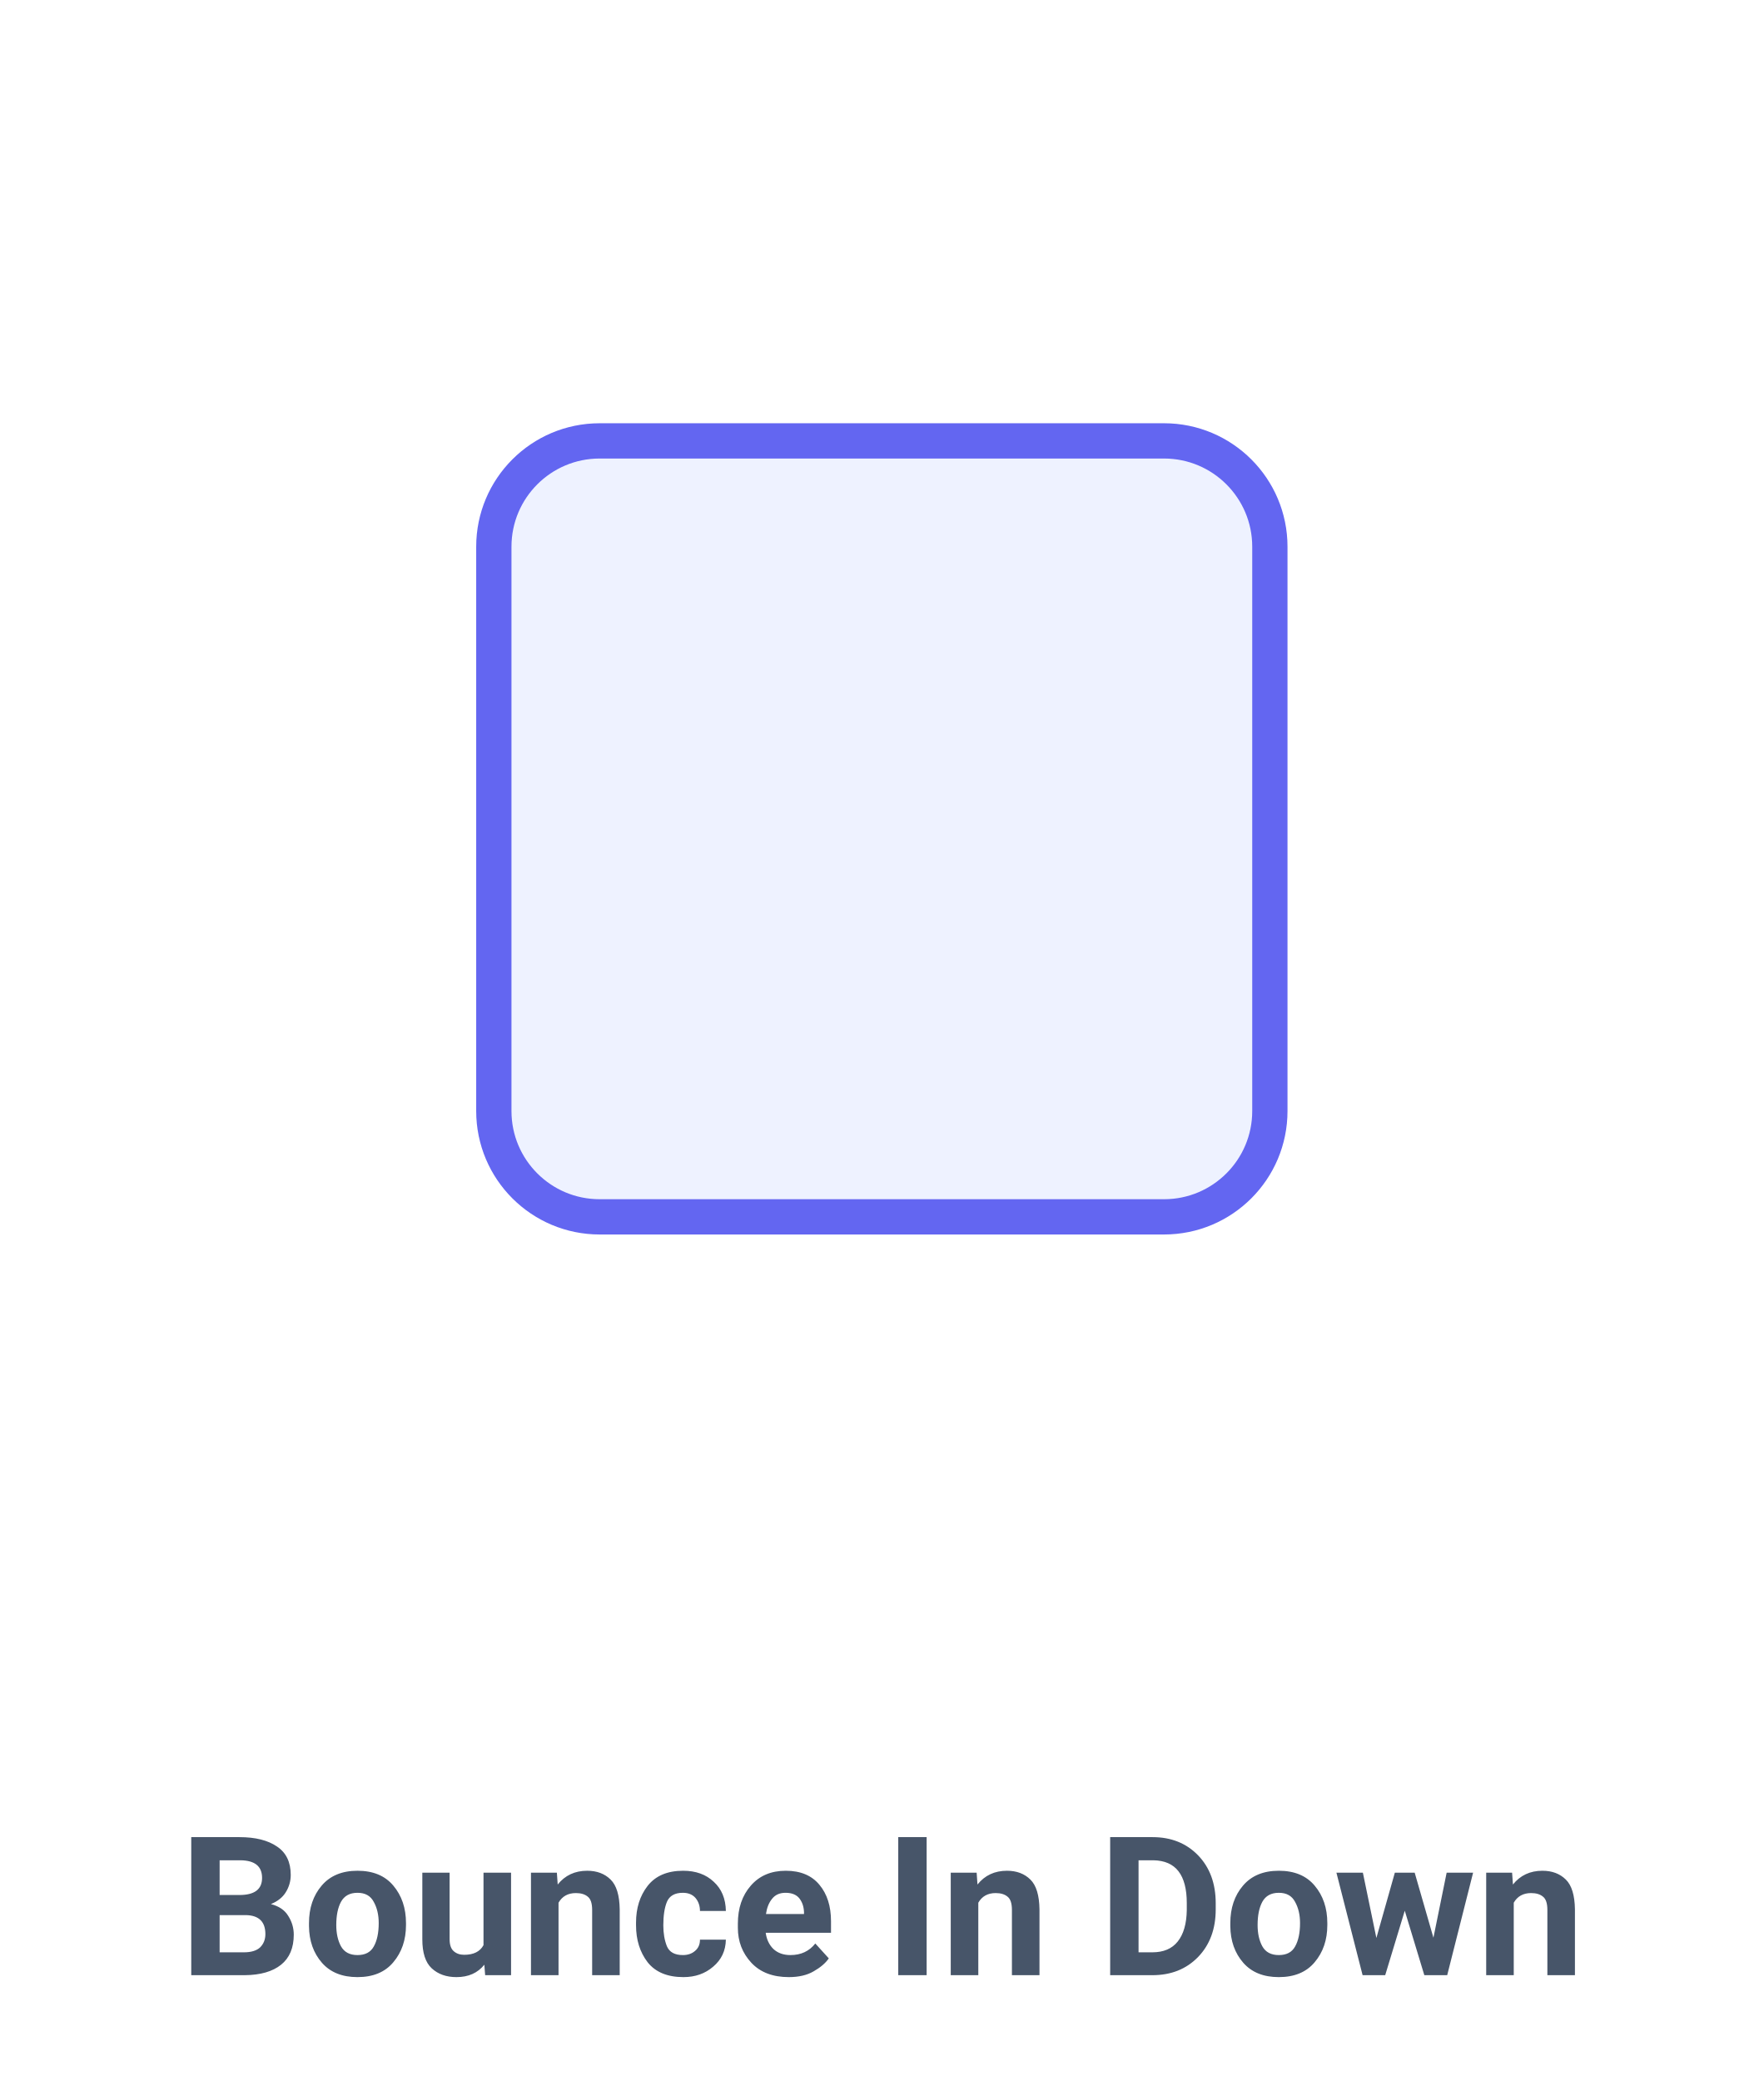
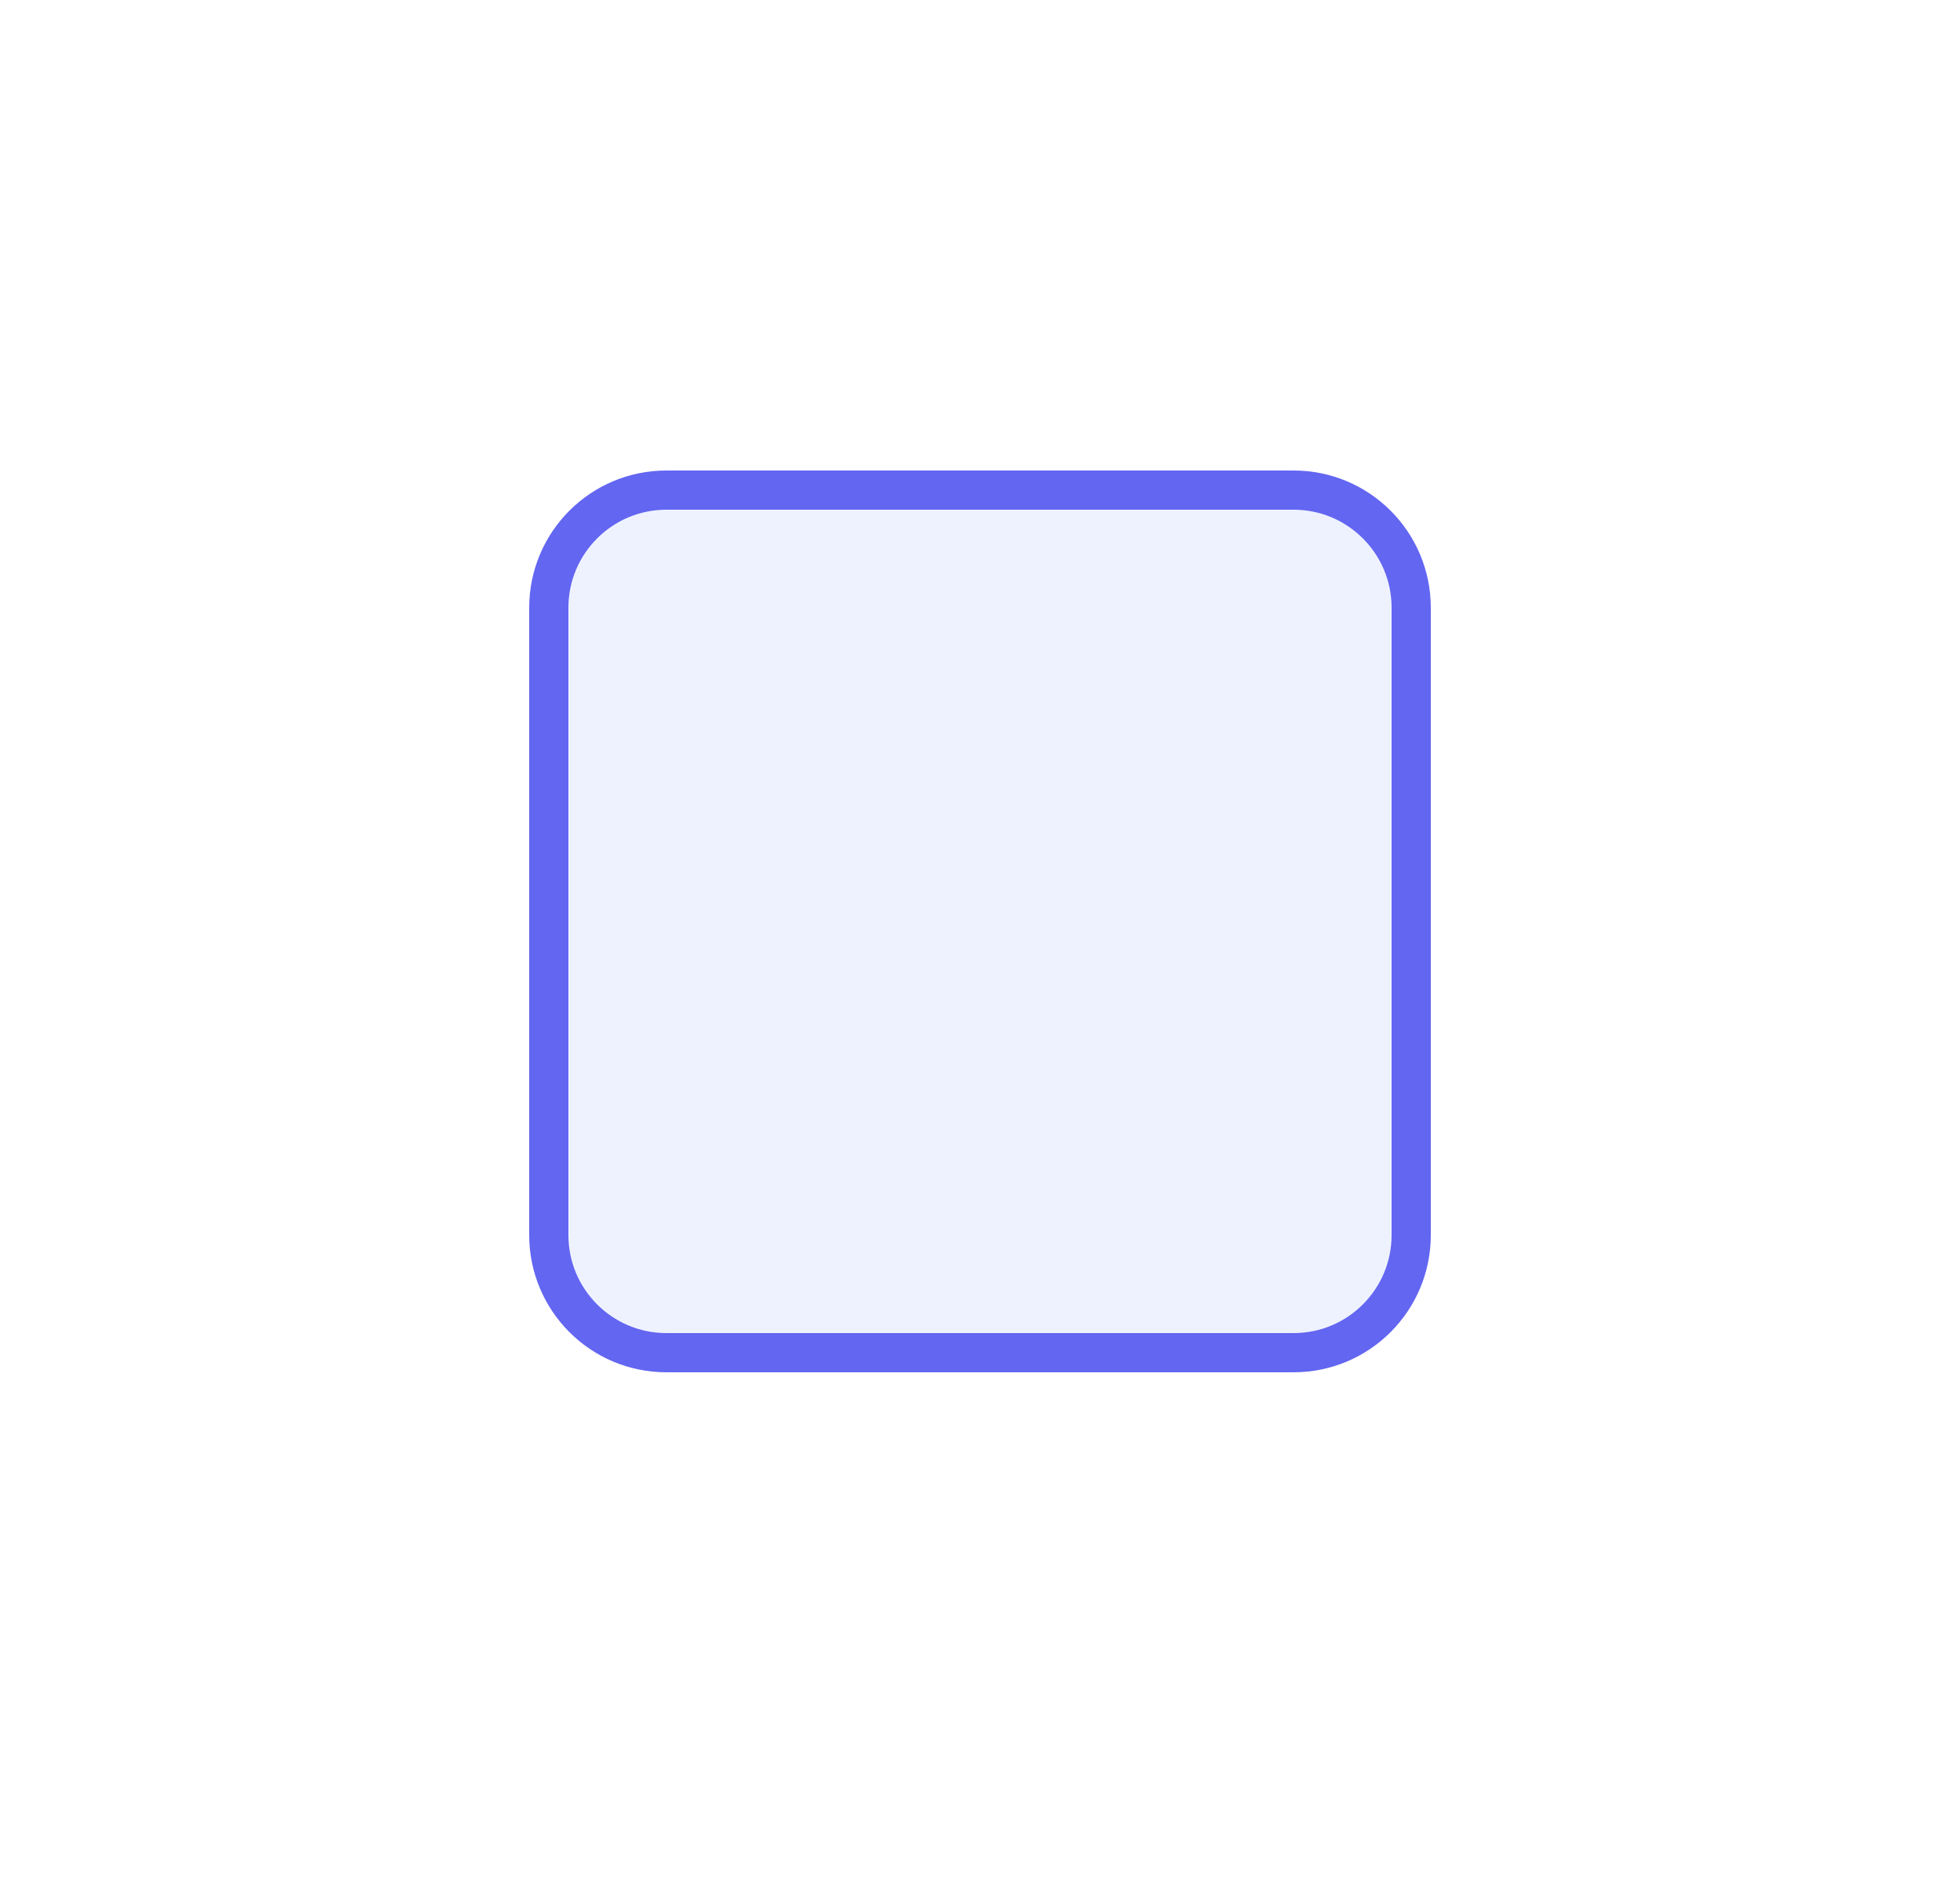
- <svg xmlns="http://www.w3.org/2000/svg" viewBox="0 0 100 118">
+ <svg xmlns="http://www.w3.org/2000/svg" viewBox="0 0 100 96">
  <style>.b{transform-box:fill-box;transform-origin:50% 50%;animation:fx 2.6s ease infinite}@keyframes fx{0%{transform:translateY(-45px);opacity:0}50%{transform:translateY(6px);opacity:1}70%{transform:translateY(-4px)}85%{transform:translateY(2px)}92%{transform:translateY(0);opacity:1}100%{transform:translateY(0);opacity:0}}</style>
  <rect class="b" x="28" y="25" width="44" height="44" rx="6" fill="#eef2ff" stroke="#6366f1" stroke-width="2" />
-   <text x="50" y="112" text-anchor="middle" font-family="-apple-system,Segoe UI,Roboto,Arial,sans-serif" font-size="11" font-weight="600" fill="#475569">Bounce In Down</text>
</svg>
